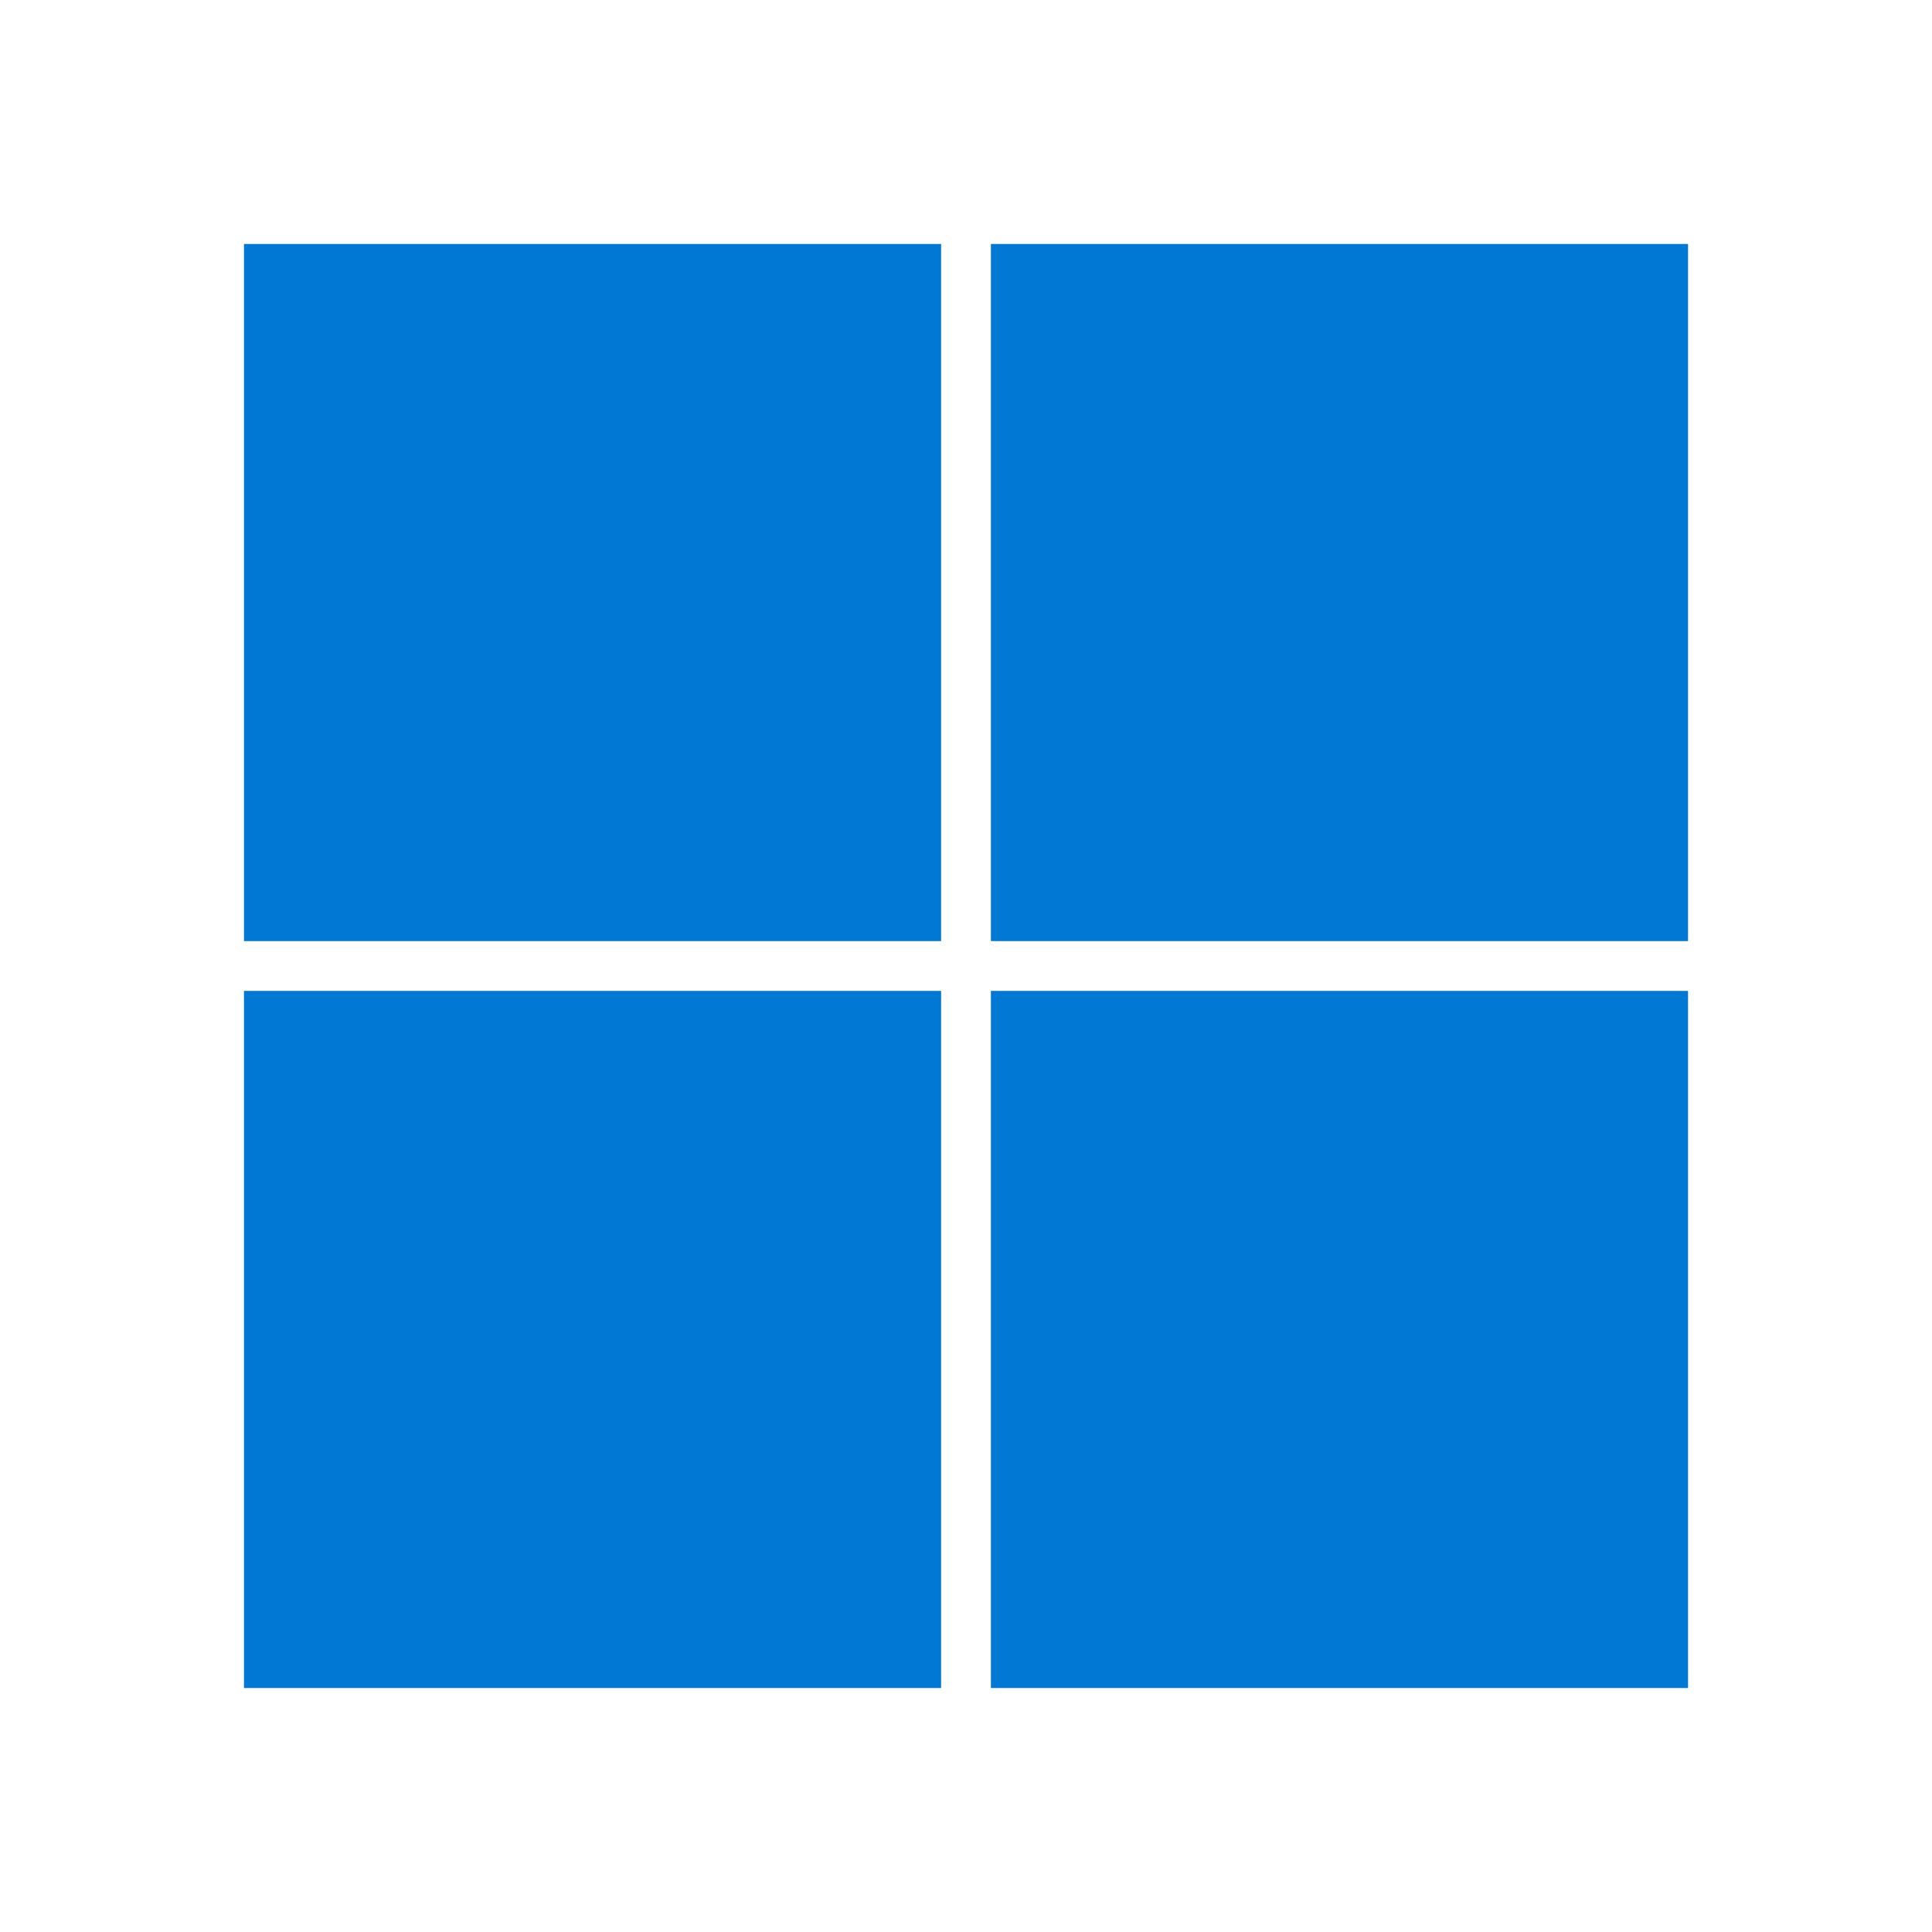
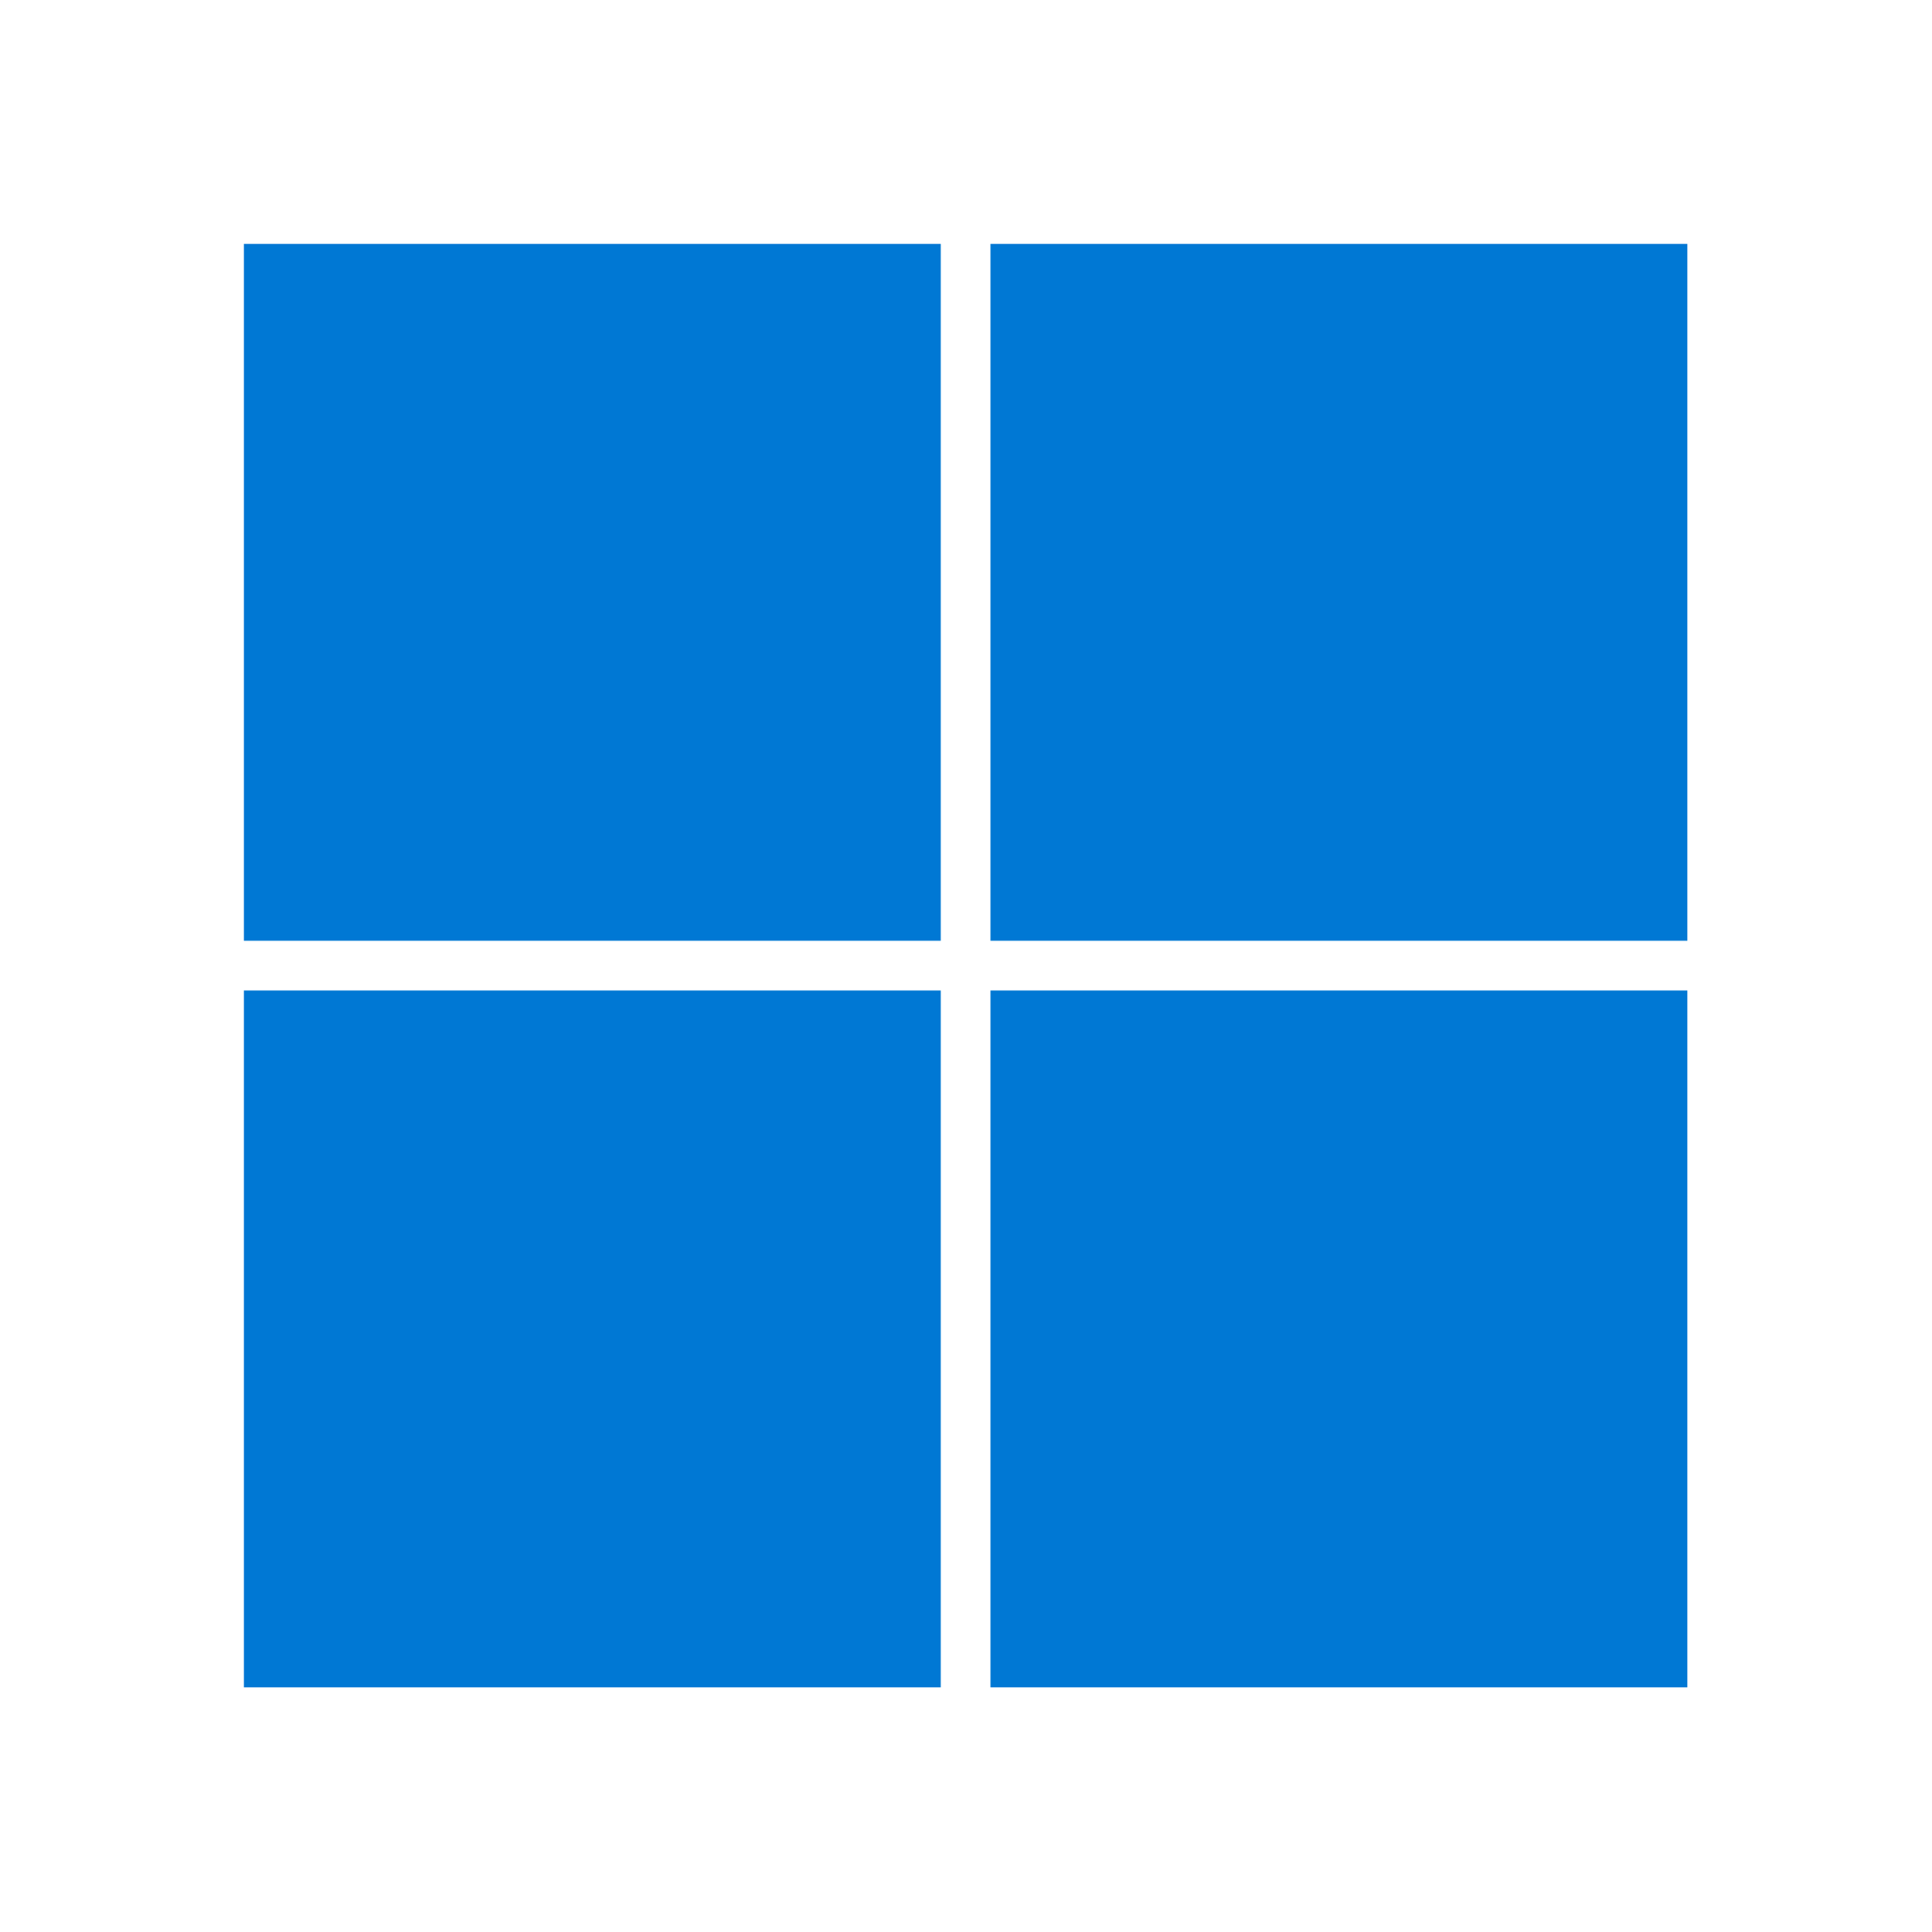
- <svg xmlns="http://www.w3.org/2000/svg" width="443.704pt" height="443.704pt" viewBox="0 0 443.704 443.704" version="1.1">
+ <svg xmlns="http://www.w3.org/2000/svg" width="591.605" height="591.605" version="1.1" viewBox="0 0 443.704 443.704">
  <g id="surface1">
-     <path style=" stroke:none;fill-rule:nonzero;fill:rgb(0%,47.099%,83.099%);fill-opacity:1;" d="M 227.57 307.621 L 227.57 387.676 L 387.676 387.676 L 387.676 227.57 L 227.57 227.57 Z M 56.031 307.621 L 56.031 387.676 L 216.133 387.676 L 216.133 227.57 L 56.031 227.57 Z M 227.57 136.082 L 227.57 216.133 L 387.676 216.133 L 387.676 56.031 L 227.57 56.031 Z M 56.031 136.082 L 56.031 216.133 L 216.133 216.133 L 216.133 56.031 L 56.031 56.031 Z M 56.031 136.082 " />
+     <path style="stroke:none;fill-rule:nonzero;fill:#0078d4;fill-opacity:1" d="M 227.57 307.621 L 227.57 387.676 L 387.676 387.676 L 387.676 227.57 L 227.57 227.57 Z M 56.031 307.621 L 56.031 387.676 L 216.133 387.676 L 216.133 227.57 L 56.031 227.57 Z M 227.57 136.082 L 227.57 216.133 L 387.676 216.133 L 387.676 56.031 L 227.57 56.031 Z M 56.031 136.082 L 56.031 216.133 L 216.133 216.133 L 216.133 56.031 L 56.031 56.031 Z M 56.031 136.082" />
  </g>
</svg>
